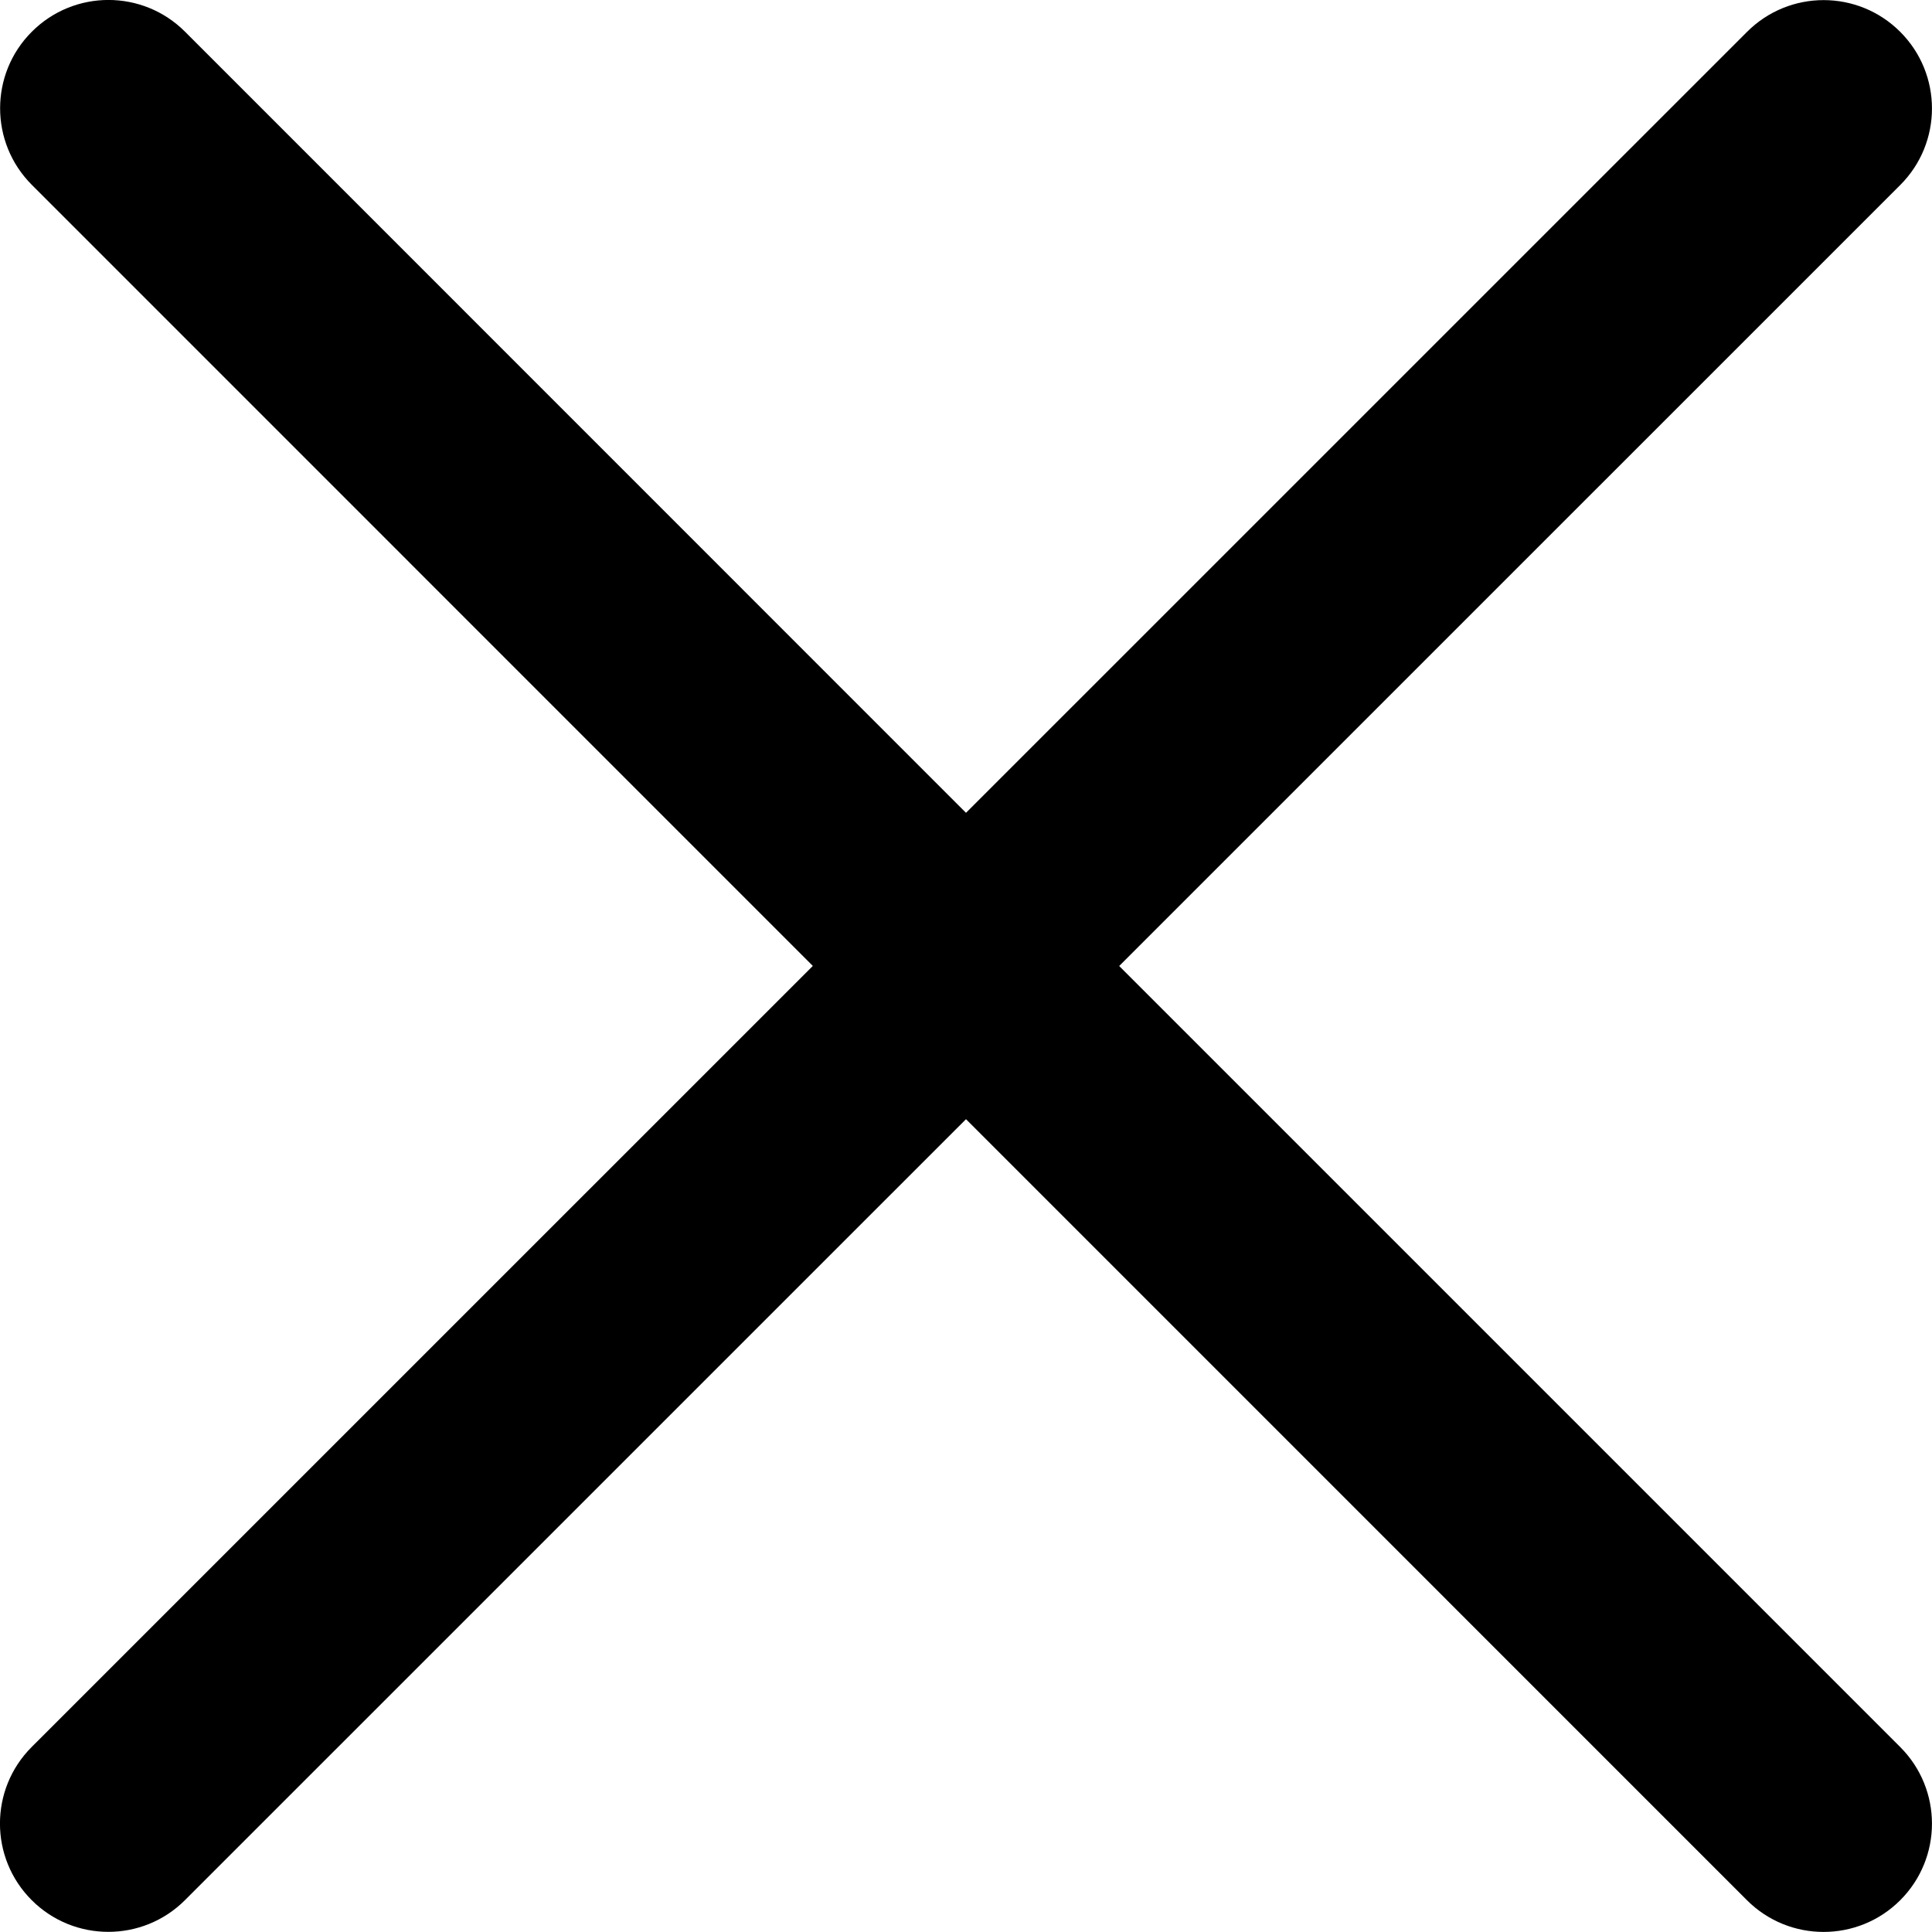
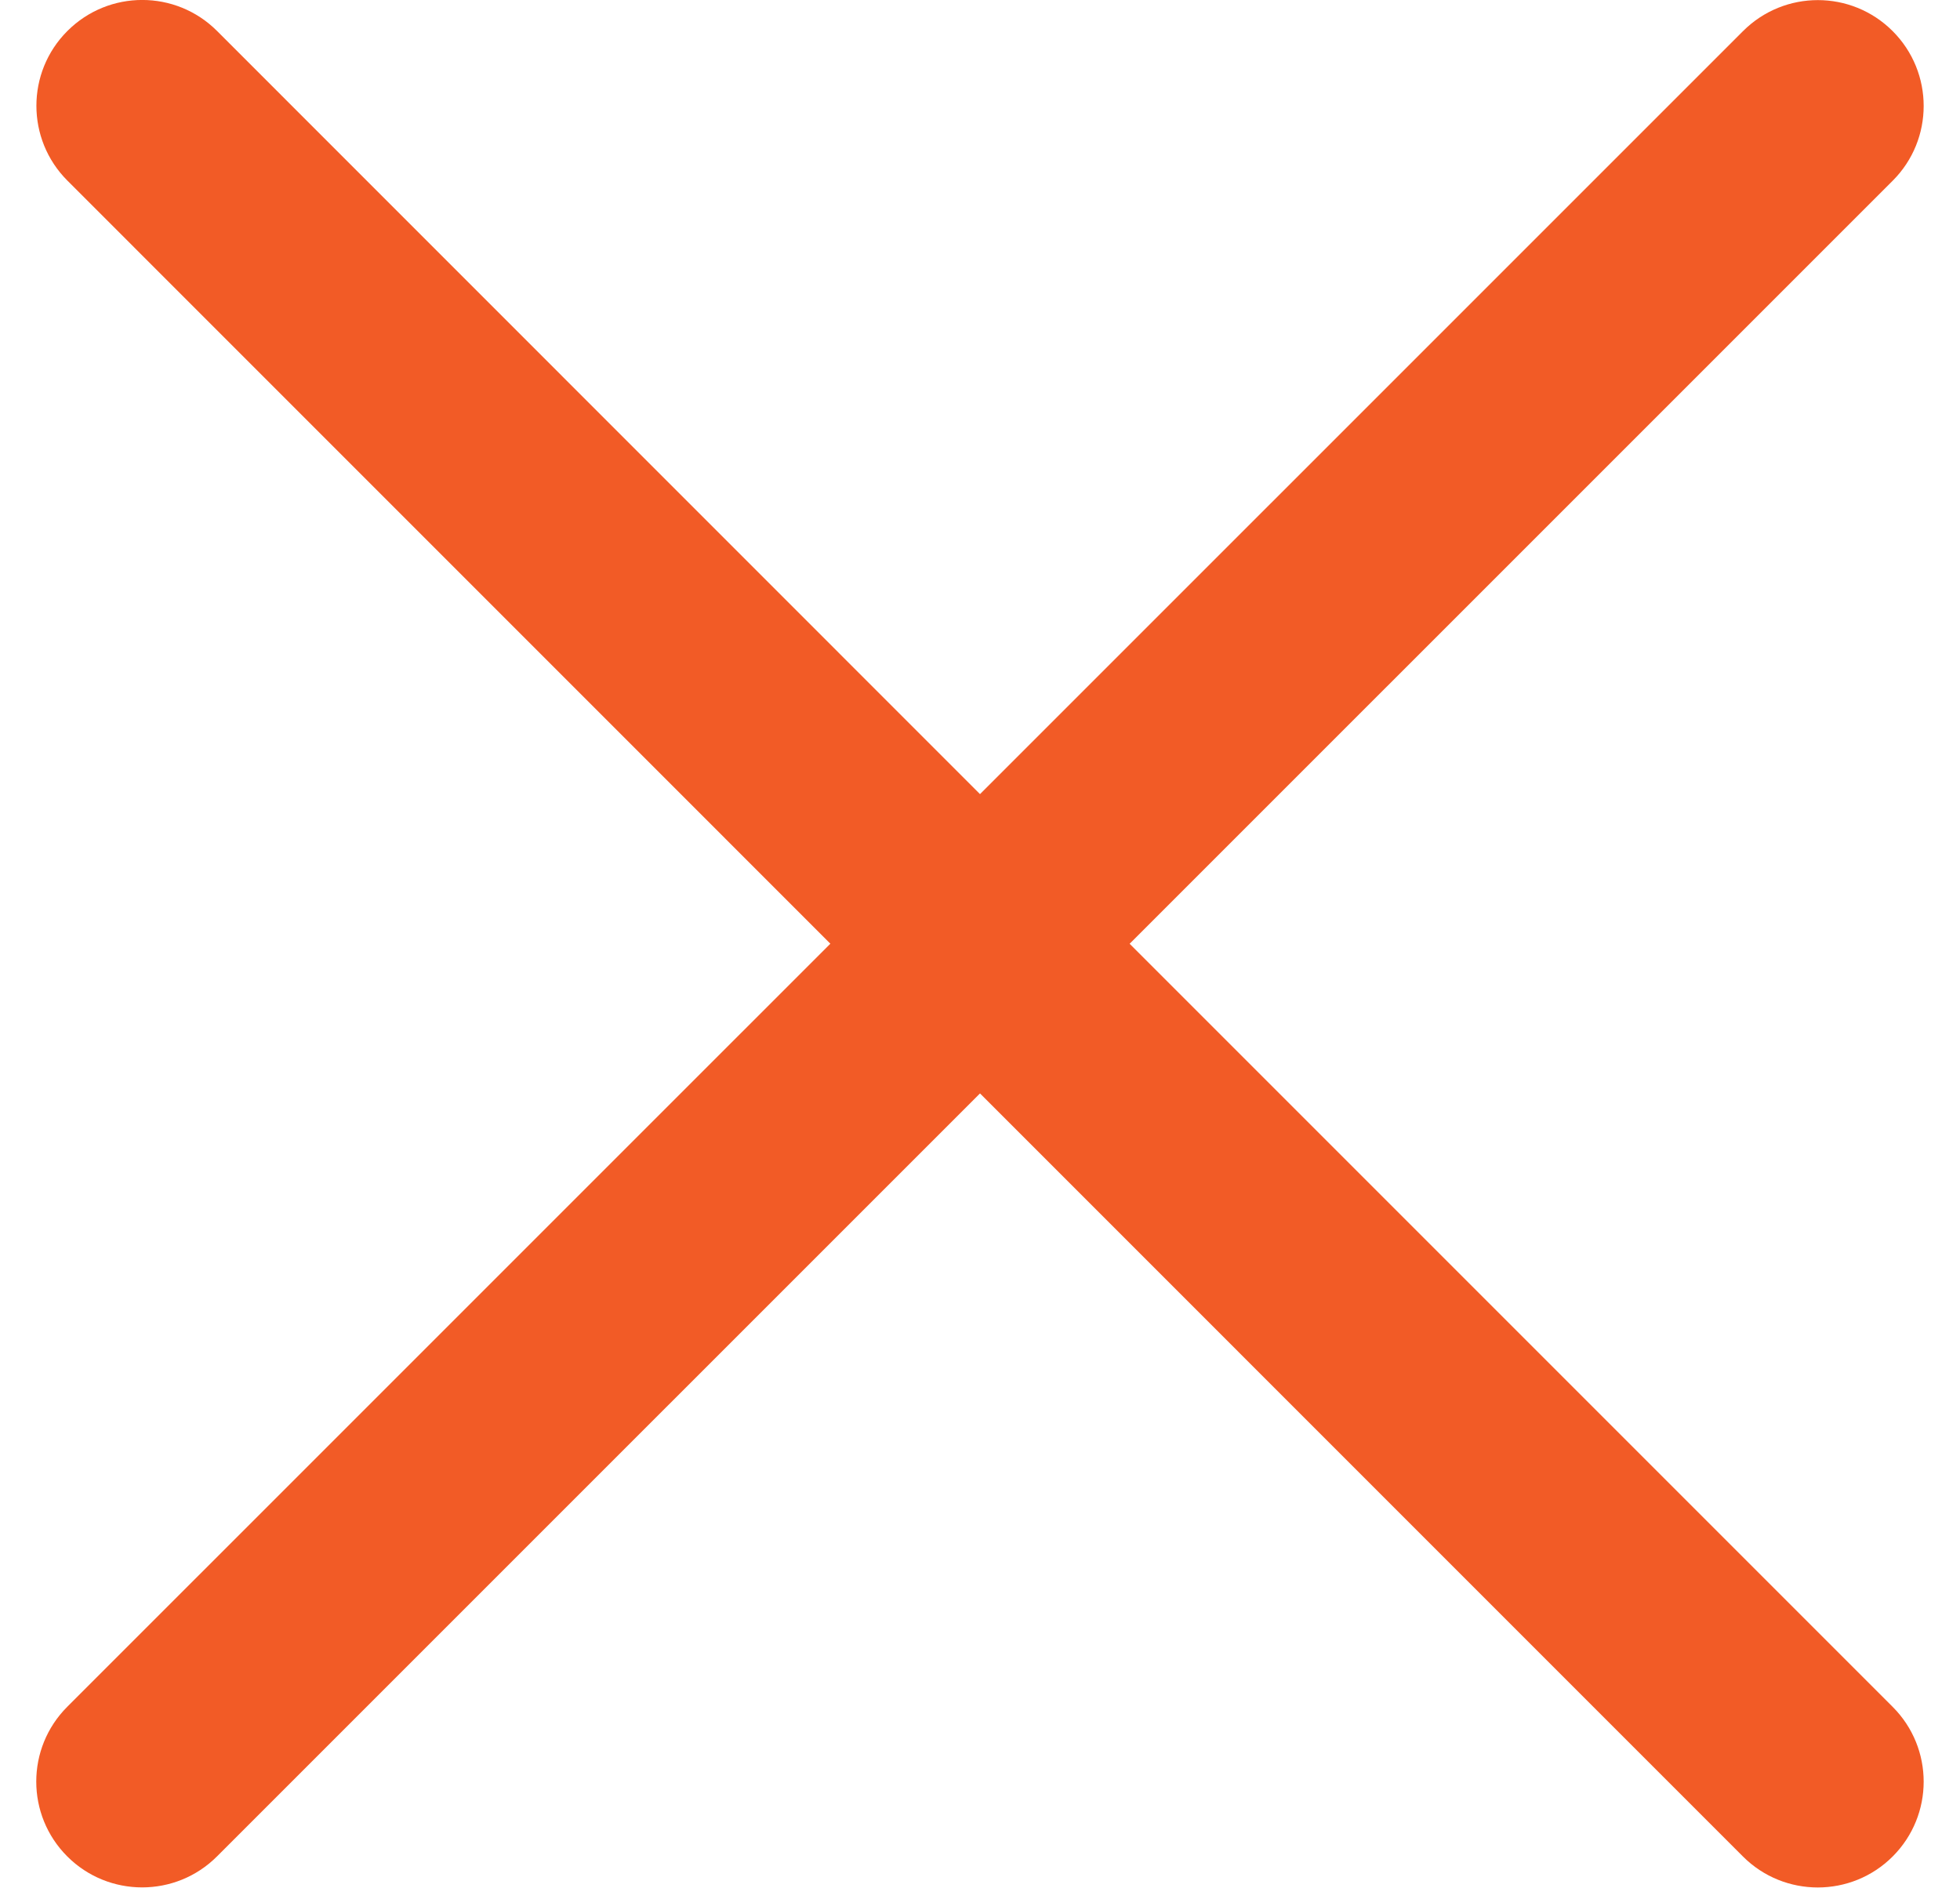
- <svg xmlns="http://www.w3.org/2000/svg" version="1.0" id="Layer_1" x="0px" y="0px" width="26.752px" height="26.752px" viewBox="0 0 26.752 26.752" enable-background="new 0 0 26.752 26.752" xml:space="preserve">
+ <svg xmlns="http://www.w3.org/2000/svg" version="1.0" id="Layer_1" x="0px" y="0px" width="27px" height="26px" fill="#f25b26" viewBox="0 0 26.752 26.752" enable-background="new 0 0 26.752 26.752" xml:space="preserve">
  <path d="M15.497,13.376L26.312,2.562c0.586-0.585,0.586-1.535,0-2.121s-1.535-0.586-2.121,0L13.376,11.255L2.562,0.439 c-0.586-0.586-1.535-0.586-2.121,0c-0.586,0.585-0.586,1.535,0,2.121l10.814,10.815L0.439,24.19c-0.586,0.586-0.586,1.535,0,2.121 c0.293,0.293,0.677,0.439,1.061,0.439s0.768-0.146,1.061-0.439l10.815-10.814L24.19,26.312c0.293,0.293,0.677,0.439,1.061,0.439 s0.768-0.146,1.061-0.439c0.586-0.586,0.586-1.535,0-2.121L15.497,13.376z" />
</svg>
